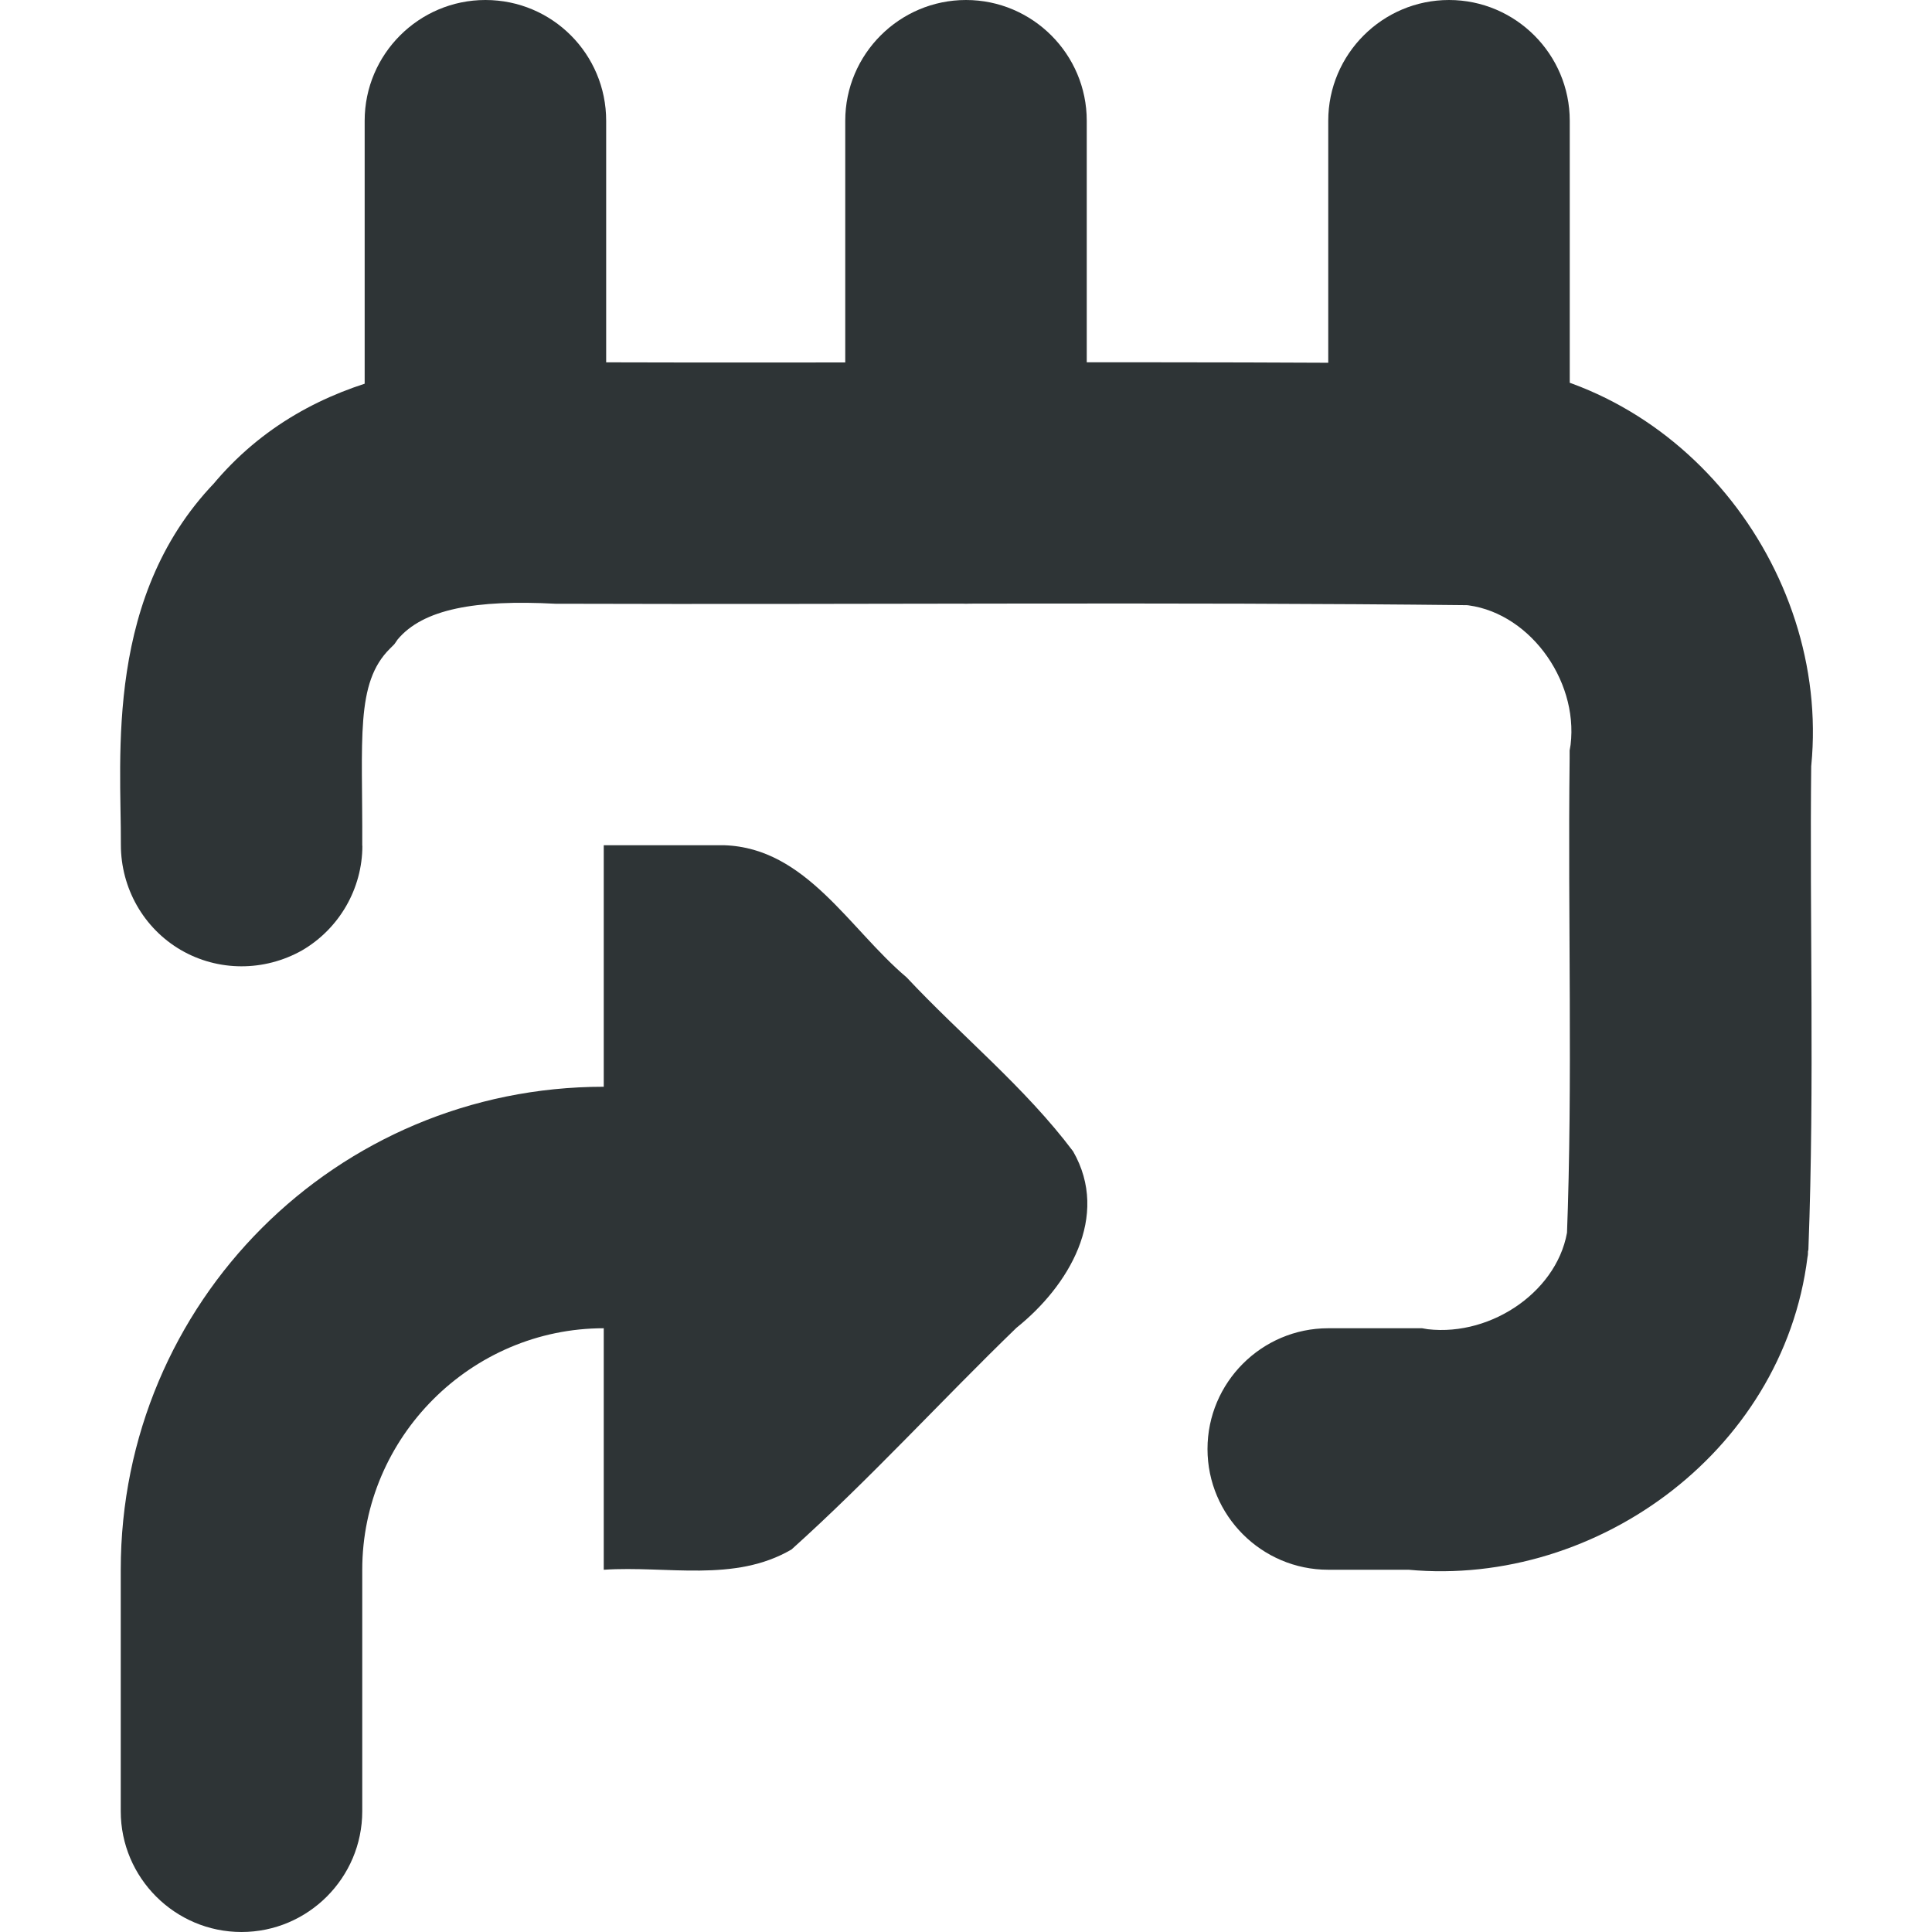
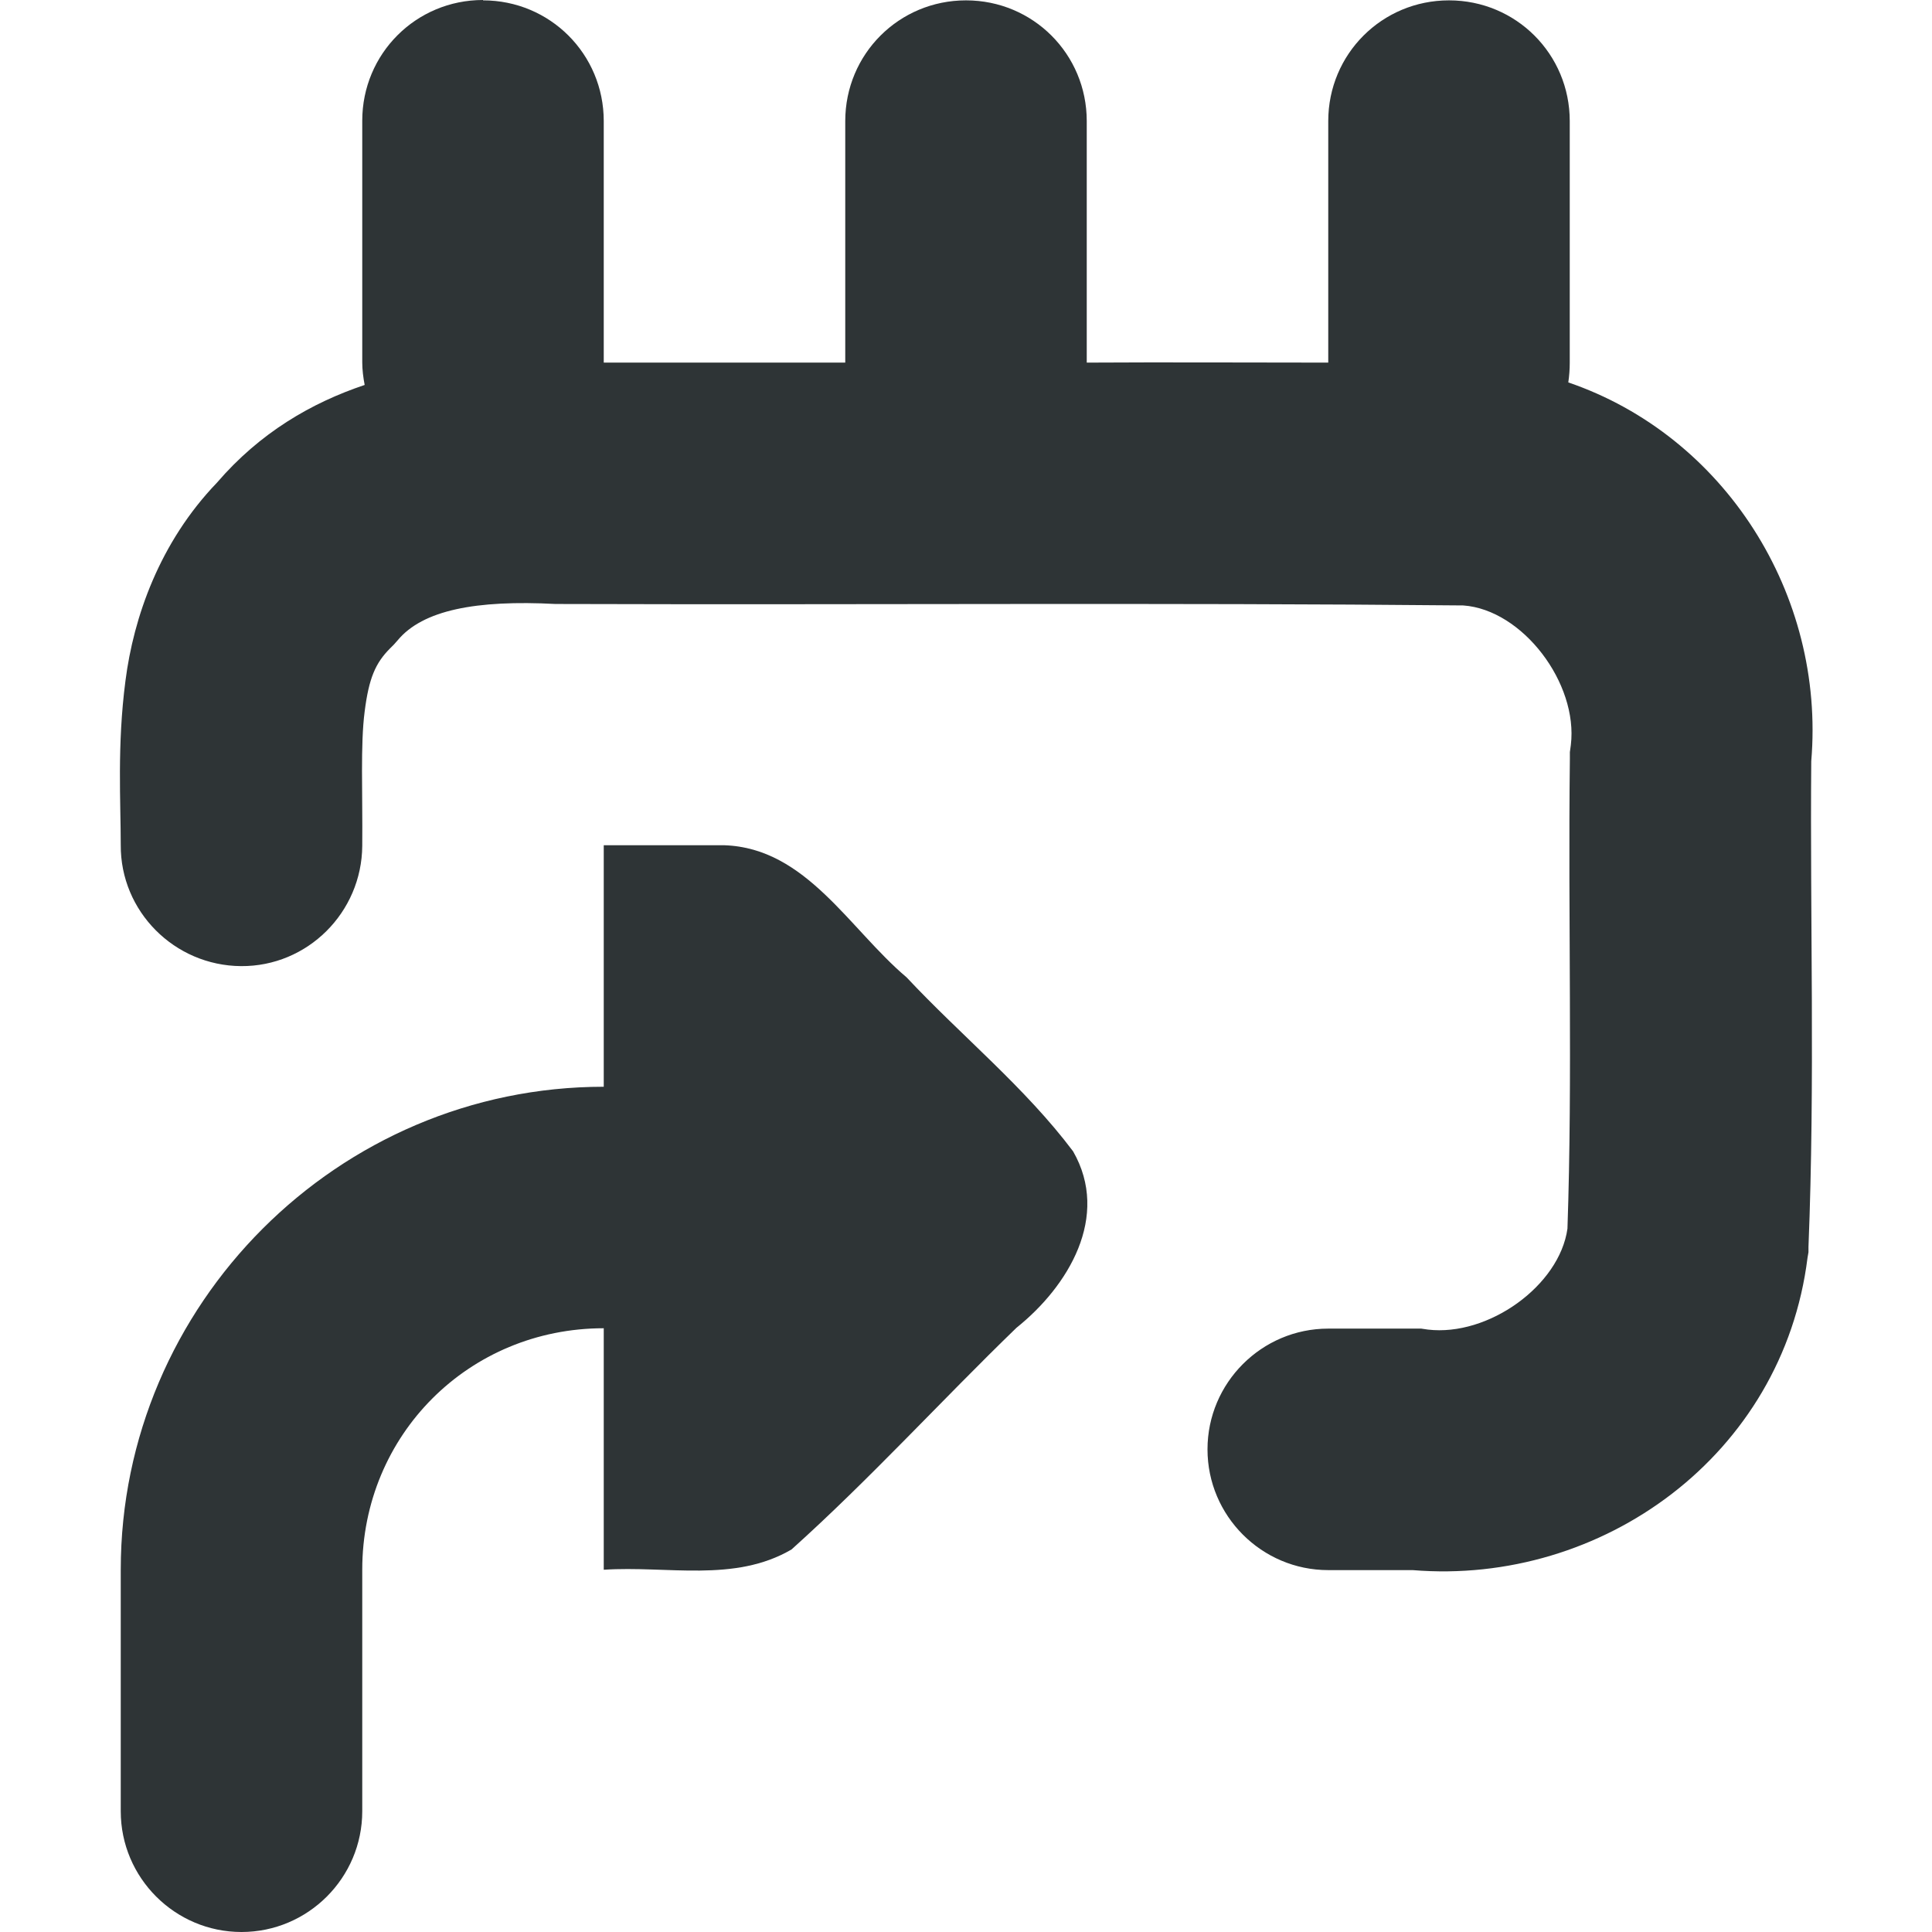
<svg xmlns="http://www.w3.org/2000/svg" height="16px" viewBox="0 0 16 16" width="16px">
  <g fill="#2e3436">
    <path d="m 6 7 c 0.676 0.023 1.035 0.695 1.508 1.094 c 0.453 0.484 0.98 0.91 1.379 1.441 c 0.309 0.539 -0.039 1.117 -0.469 1.461 c -0.625 0.605 -1.215 1.254 -1.863 1.836 c -0.473 0.277 -1.031 0.133 -1.555 0.168 c 0 -2 0 -4 0 -6 z m 0 0" />
-     <path d="m 5.02 4 v -3 c 0 -0.551 -0.445 -1 -1 -1 c -0.551 0 -1 0.449 -1 1 v 3 c 0 0.551 0.449 1 1 1 c 0.555 0 1 -0.449 1 -1 z m -2.02 3.004 c 0.004 -0.883 -0.059 -1.348 0.23 -1.633 c 0.012 -0.012 0.023 -0.023 0.035 -0.035 c 0.008 -0.012 0.02 -0.027 0.027 -0.039 c 0.211 -0.254 0.648 -0.332 1.309 -0.297 h 0.023 h 0.027 c 2.512 0.008 5.02 -0.016 7.523 0.012 l -0.062 -0.004 c 0.535 0.039 0.961 0.613 0.895 1.16 c -0.004 0.016 -0.004 0.031 -0.008 0.047 v 0.066 c -0.016 1.344 0.027 2.66 -0.023 3.965 l 0.008 -0.082 c -0.062 0.512 -0.621 0.906 -1.16 0.844 c -0.016 -0.004 -0.031 -0.004 -0.047 -0.008 h -0.777 c -0.551 0 -1 0.449 -1 1 s 0.449 1 1 1 h 0.707 l -0.117 -0.008 c 1.574 0.188 3.176 -0.945 3.379 -2.582 c 0.004 -0.016 0.004 -0.031 0.004 -0.047 c 0.004 -0.012 0.004 -0.023 0.004 -0.035 c 0.051 -1.355 0.008 -2.707 0.023 -4.023 l -0.008 0.109 c 0.203 -1.633 -1.035 -3.277 -2.734 -3.402 c -0.012 0 -0.023 0 -0.035 0 c -0.008 0 -0.016 0 -0.027 0 c -2.516 -0.023 -5.031 -0.004 -7.539 -0.012 h 0.051 c -0.855 -0.043 -2.125 0.02 -2.953 1.023 l 0.066 -0.07 c -0.965 0.957 -0.816 2.32 -0.82 3.043 c 0 0.359 0.188 0.691 0.496 0.871 c 0.309 0.18 0.691 0.18 1.004 0.004 c 0.309 -0.18 0.5 -0.512 0.5 -0.867 z m 6 -3.004 v -3 c 0 -0.551 -0.449 -1 -1 -1 s -1 0.449 -1 1 v 3 c 0 0.551 0.449 1 1 1 s 1 -0.449 1 -1 z m 4 0 v -3 c 0 -0.551 -0.449 -1 -1 -1 s -1 0.449 -1 1 v 3 c 0 0.551 0.449 1 1 1 s 1 -0.449 1 -1 z m -7 5 h -1 c -2.215 0 -4 1.785 -4 4 v 2 c 0 0.551 0.449 1 1 1 s 1 -0.449 1 -1 v -2 c 0 -1.098 0.902 -2 2 -2 h 1 c 0.551 0 1 -0.449 1 -1 s -0.449 -1 -1 -1 z m 0 0" />
+     <path d="m 4 0 c -0.555 0 -1 0.445 -1 1 v 2 c 0 0.062 0.008 0.125 0.02 0.188 c -0.441 0.148 -0.867 0.395 -1.223 0.809 c -0.477 0.496 -0.691 1.117 -0.758 1.641 c -0.07 0.535 -0.039 1.004 -0.039 1.359 c -0.004 0.551 0.445 1 0.996 1.004 c 0.551 0.004 1 -0.445 1.004 -0.996 c 0.004 -0.445 -0.016 -0.836 0.02 -1.113 c 0.035 -0.277 0.09 -0.402 0.211 -0.523 l 0.031 -0.031 l 0.031 -0.035 c 0.207 -0.25 0.648 -0.336 1.309 -0.301 h 0.051 c 2.5 0.008 4.984 -0.012 7.465 0.012 c 0.492 0.035 0.953 0.645 0.891 1.156 l -0.008 0.059 v 0.055 c -0.016 1.332 0.023 2.633 -0.02 3.891 c -0.066 0.473 -0.656 0.895 -1.156 0.836 l -0.055 -0.008 h -0.77 c -0.551 0 -1 0.449 -1 1 s 0.449 1 1 1 h 0.699 c 1.57 0.129 3.066 -0.953 3.27 -2.586 l 0.008 -0.047 v -0.043 c 0.055 -1.375 0.012 -2.719 0.023 -4.023 c 0.117 -1.383 -0.719 -2.695 -2.012 -3.137 c 0.008 -0.055 0.012 -0.109 0.012 -0.164 v -2 c 0 -0.555 -0.445 -1 -1 -1 s -1 0.445 -1 1 v 2 c -0.668 0 -1.336 -0.004 -2 0 v -2 c 0 -0.555 -0.445 -1 -1 -1 s -1 0.445 -1 1 v 2 c -0.668 0 -1.336 0 -2 0 v -2 c 0 -0.555 -0.445 -1 -1 -1 z m 1 9 c -2.199 0 -4 1.801 -4 4 v 2 c 0 0.551 0.449 1 1 1 s 1 -0.449 1 -1 v -2 c 0 -1.117 0.883 -2 2 -2 h 1 c 0.551 0 1 -0.449 1 -1 s -0.449 -1 -1 -1 z m 0 0" />
  </g>
</svg>
